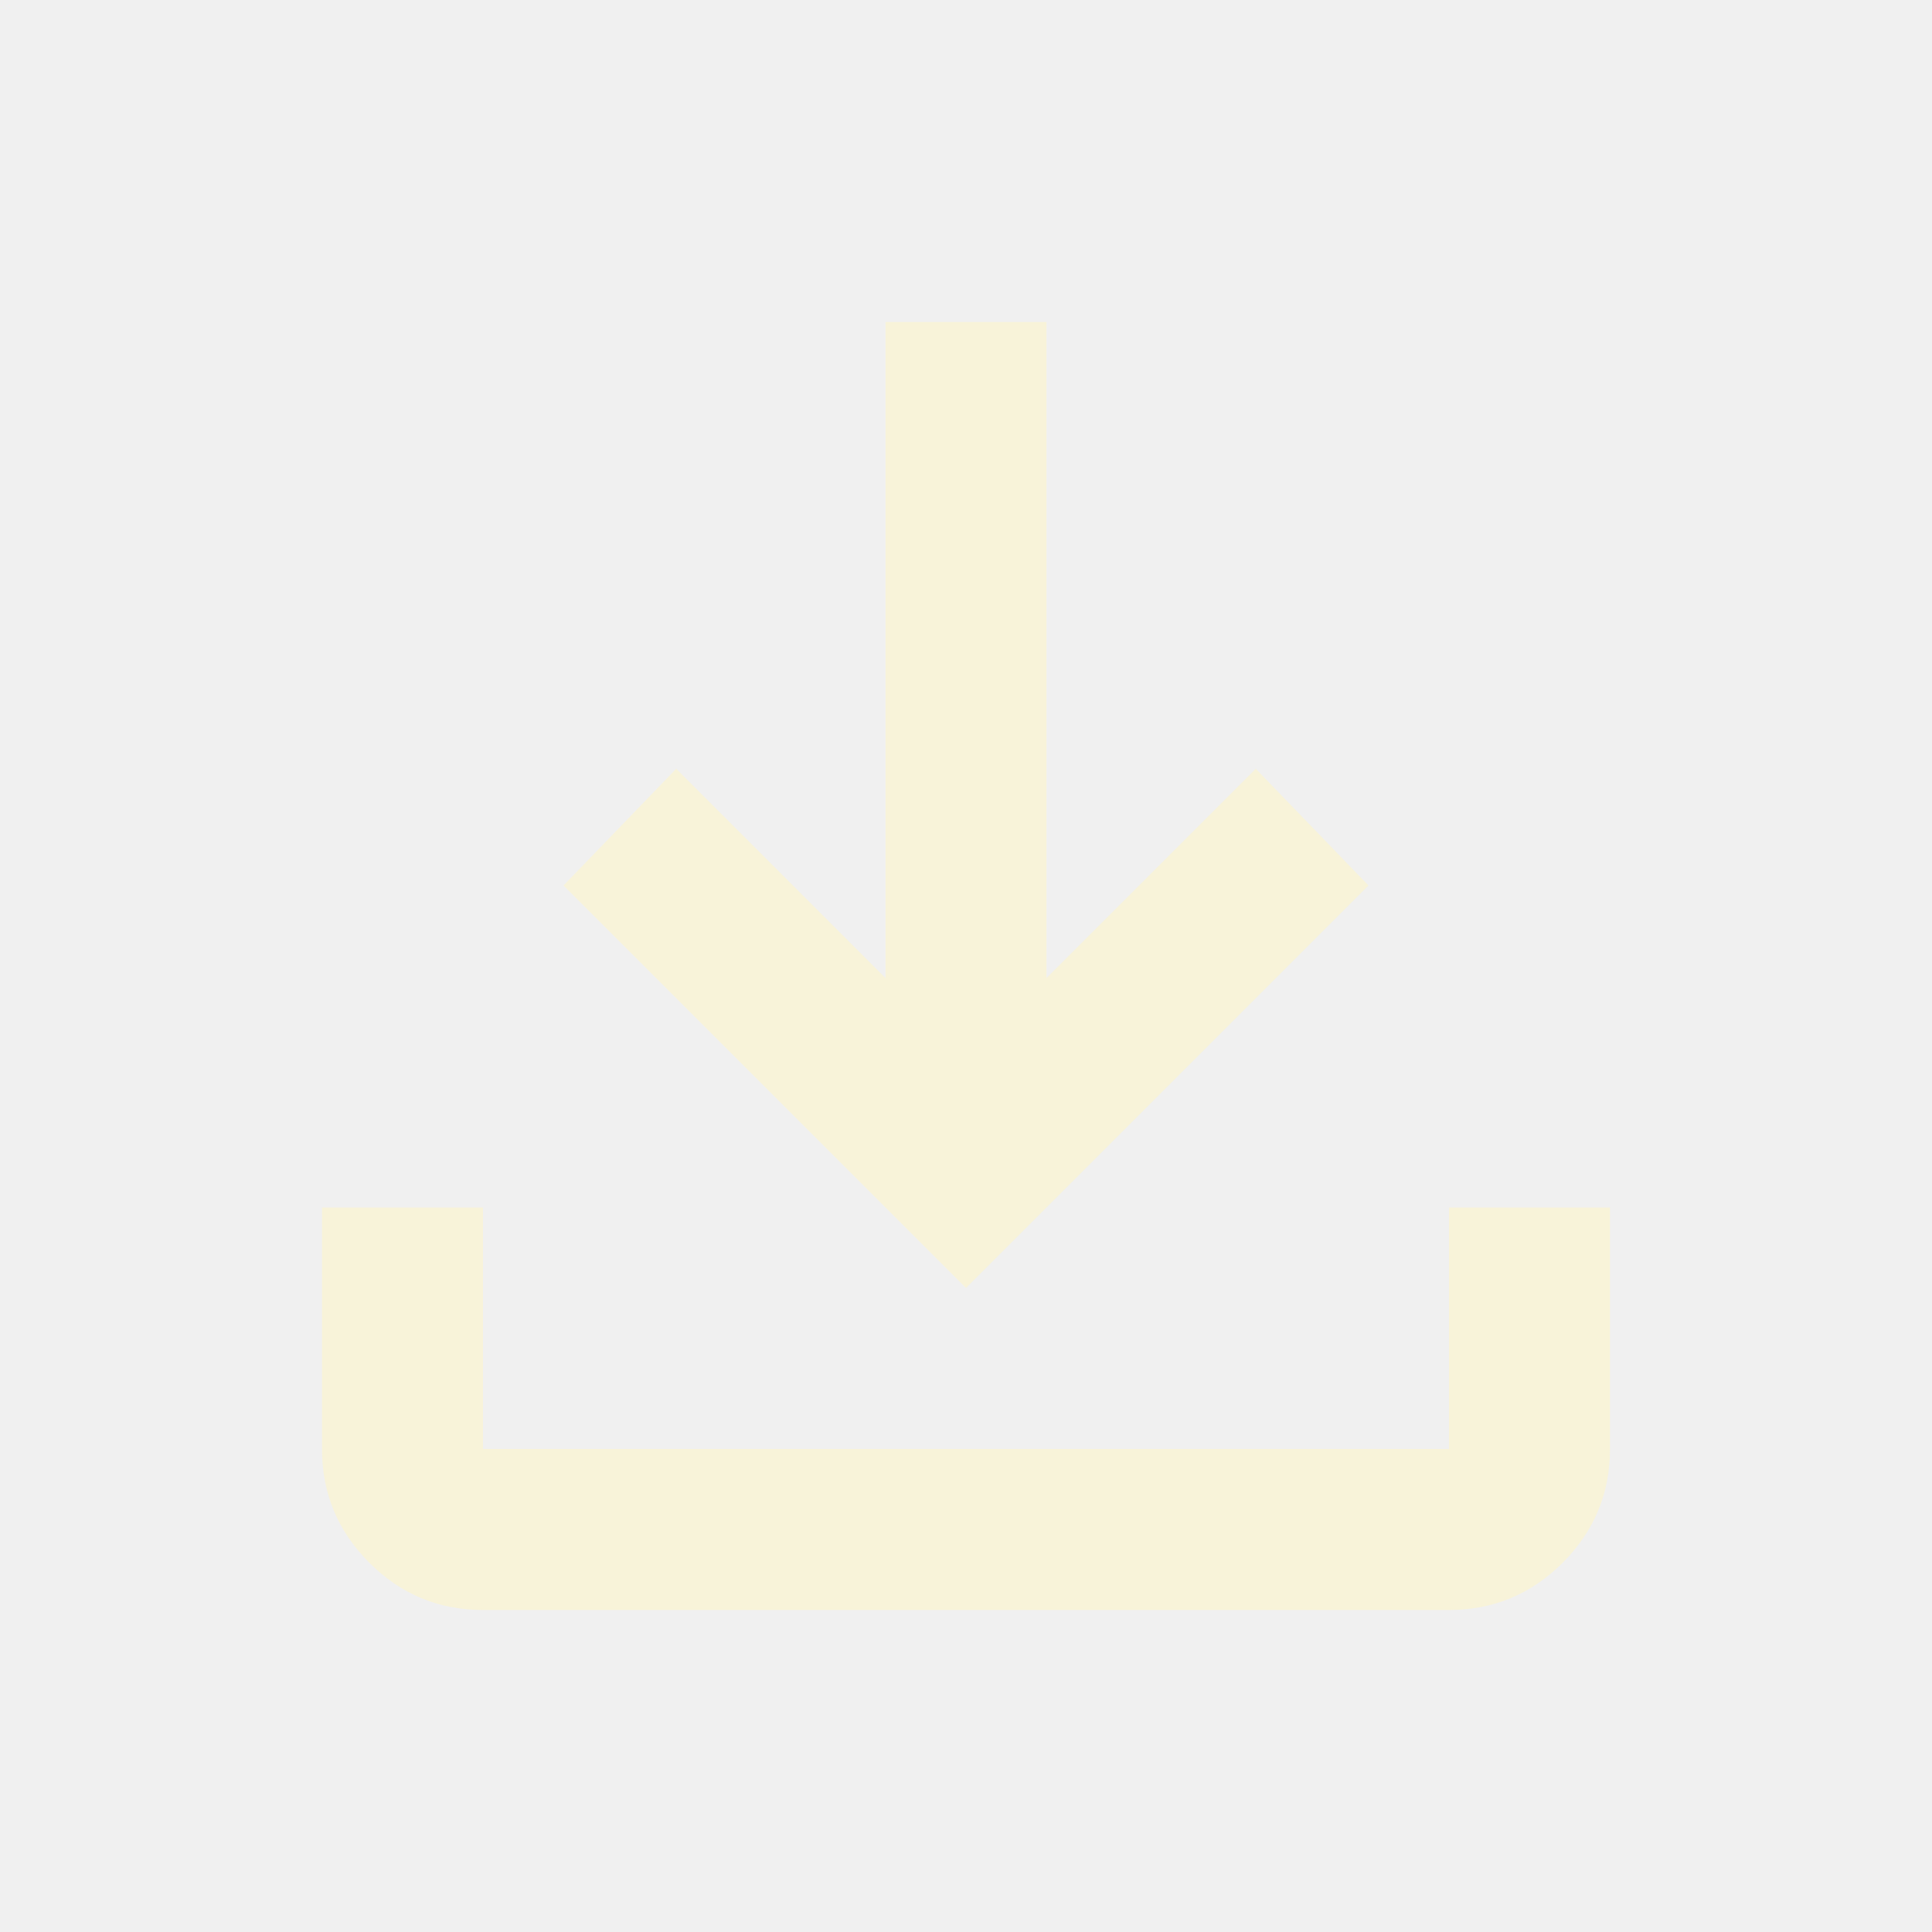
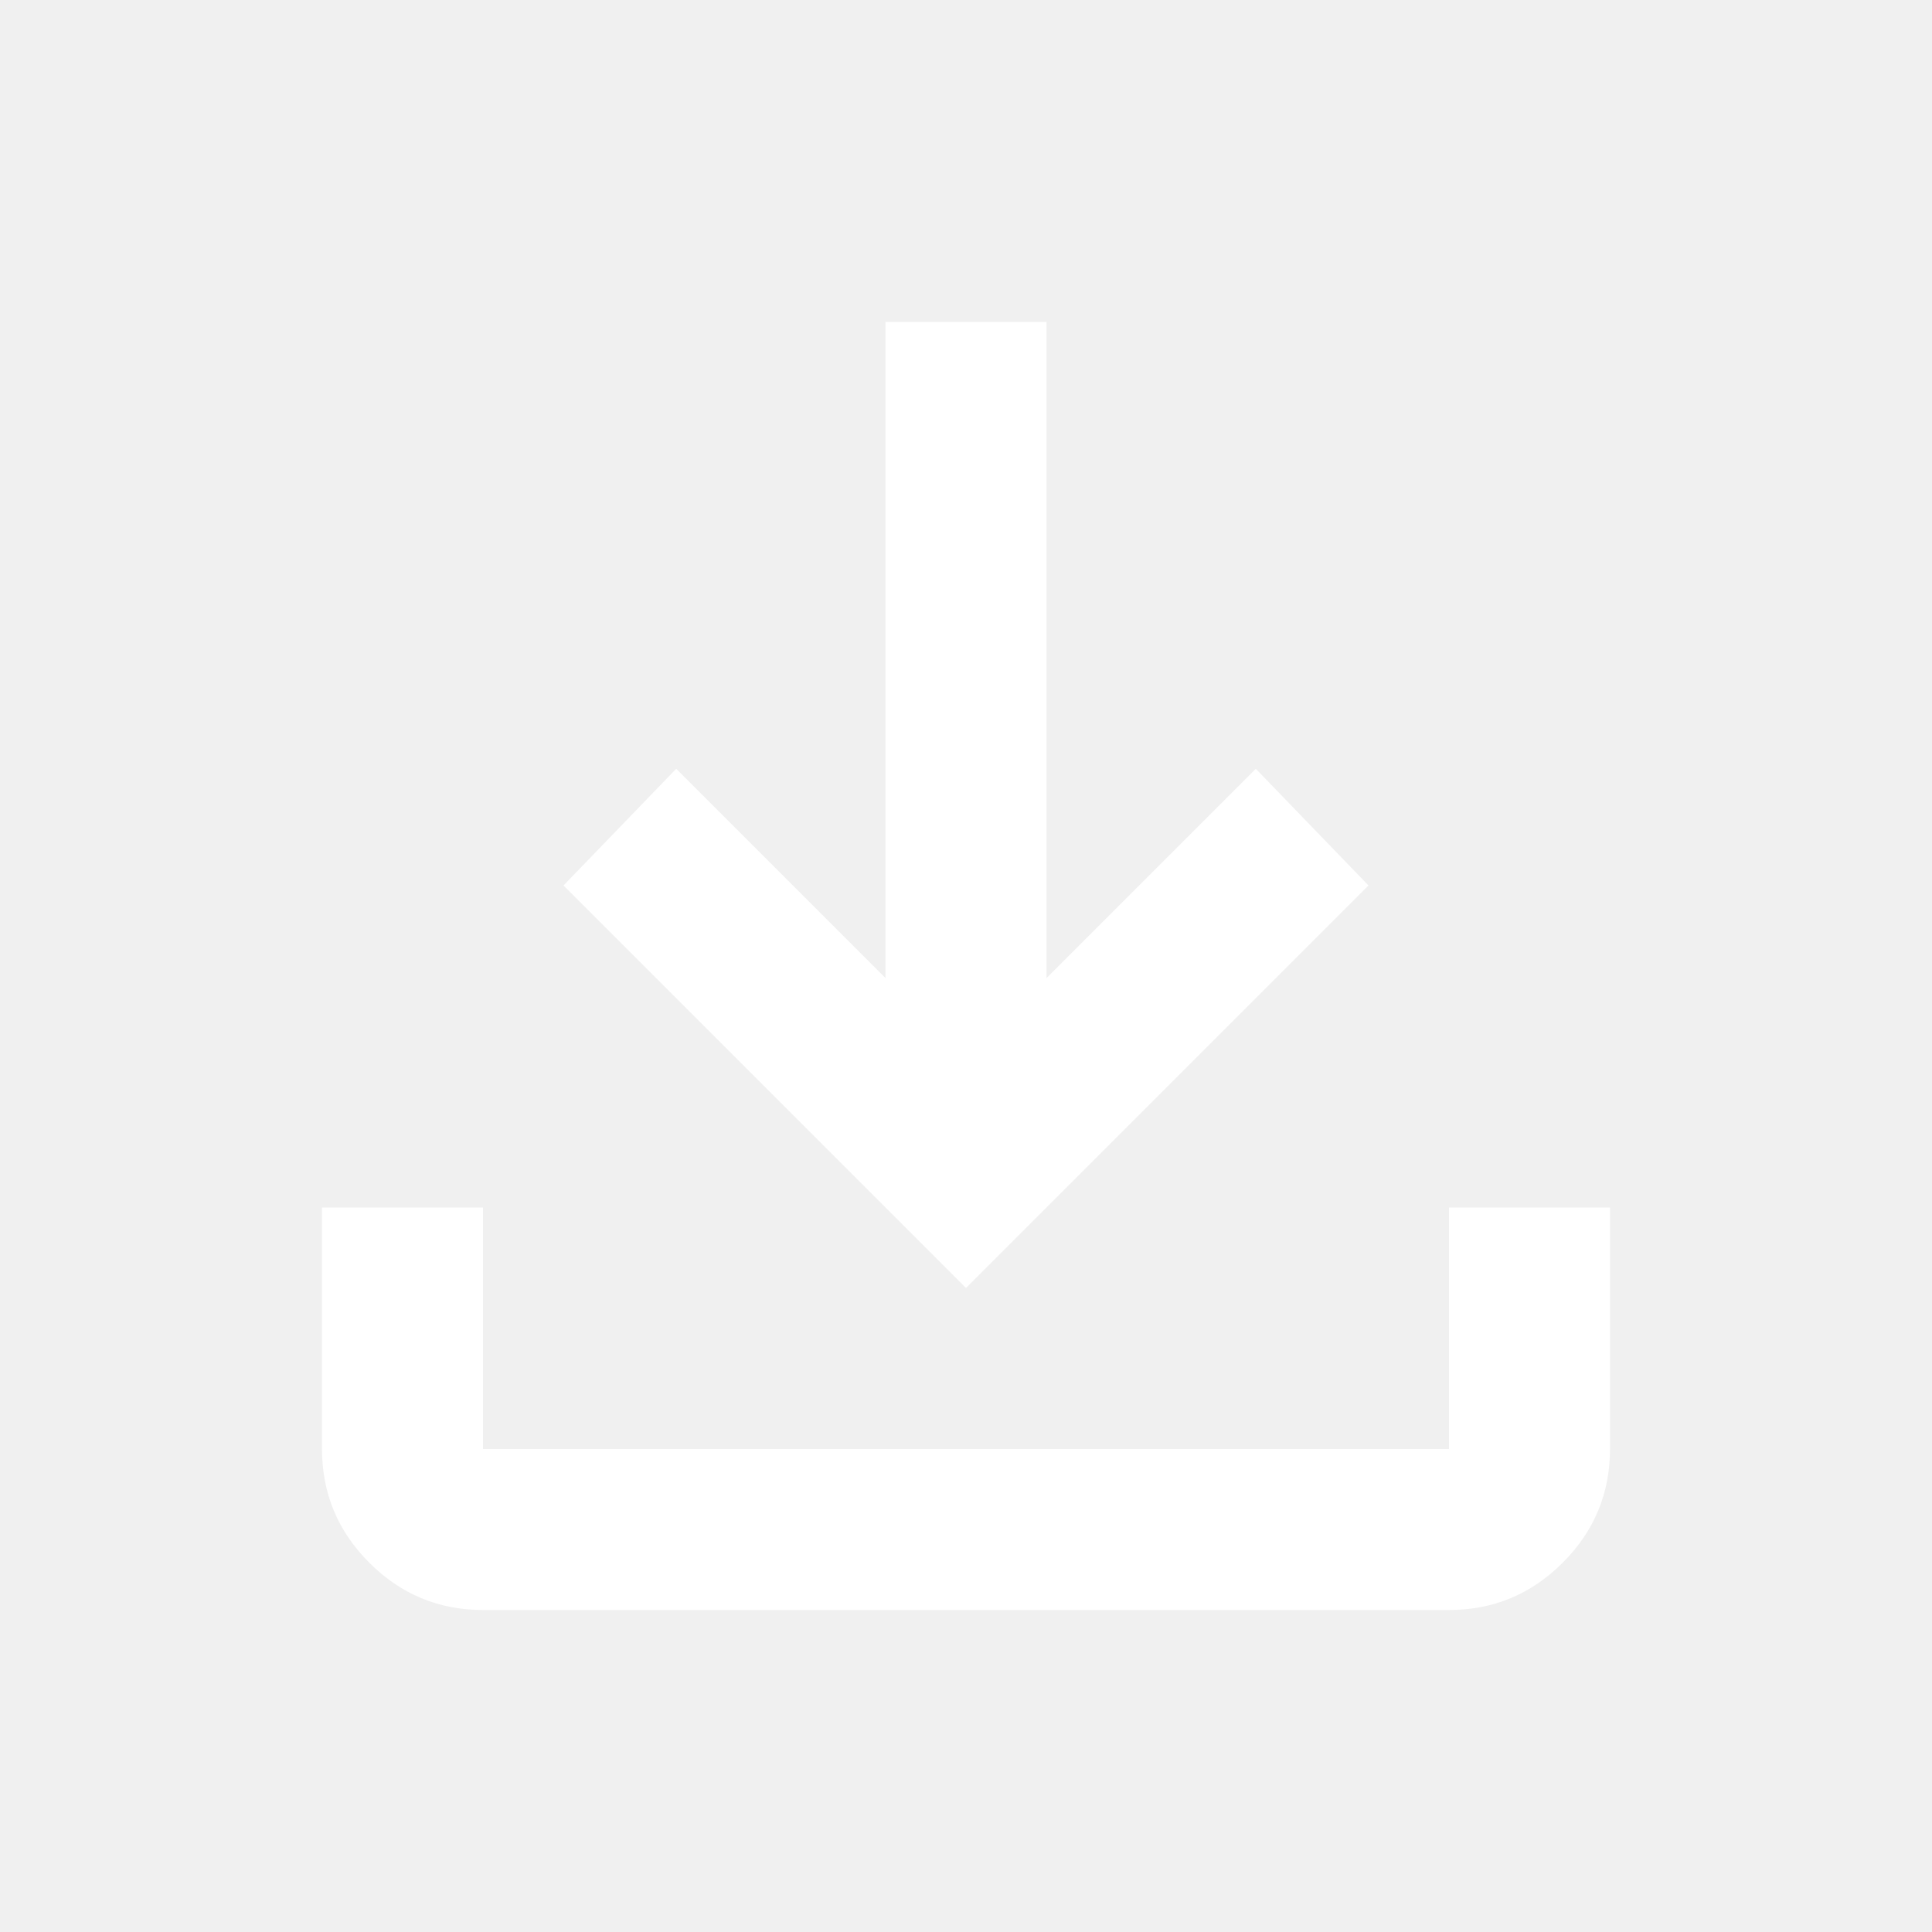
- <svg xmlns="http://www.w3.org/2000/svg" height="24px" viewBox="0 -960 960 960" width="24px" fill="#F8F3D9">
+ <svg xmlns="http://www.w3.org/2000/svg" height="24px" viewBox="0 -960 960 960" width="24px" fill="#FFFFFF">
  <path d="M480-320 280-520l56-58 104 104v-326h80v326l104-104 56 58-200 200ZM240-160q-33 0-56.5-23.5T160-240v-120h80v120h480v-120h80v120q0 33-23.5 56.5T720-160H240Z" />
</svg>
